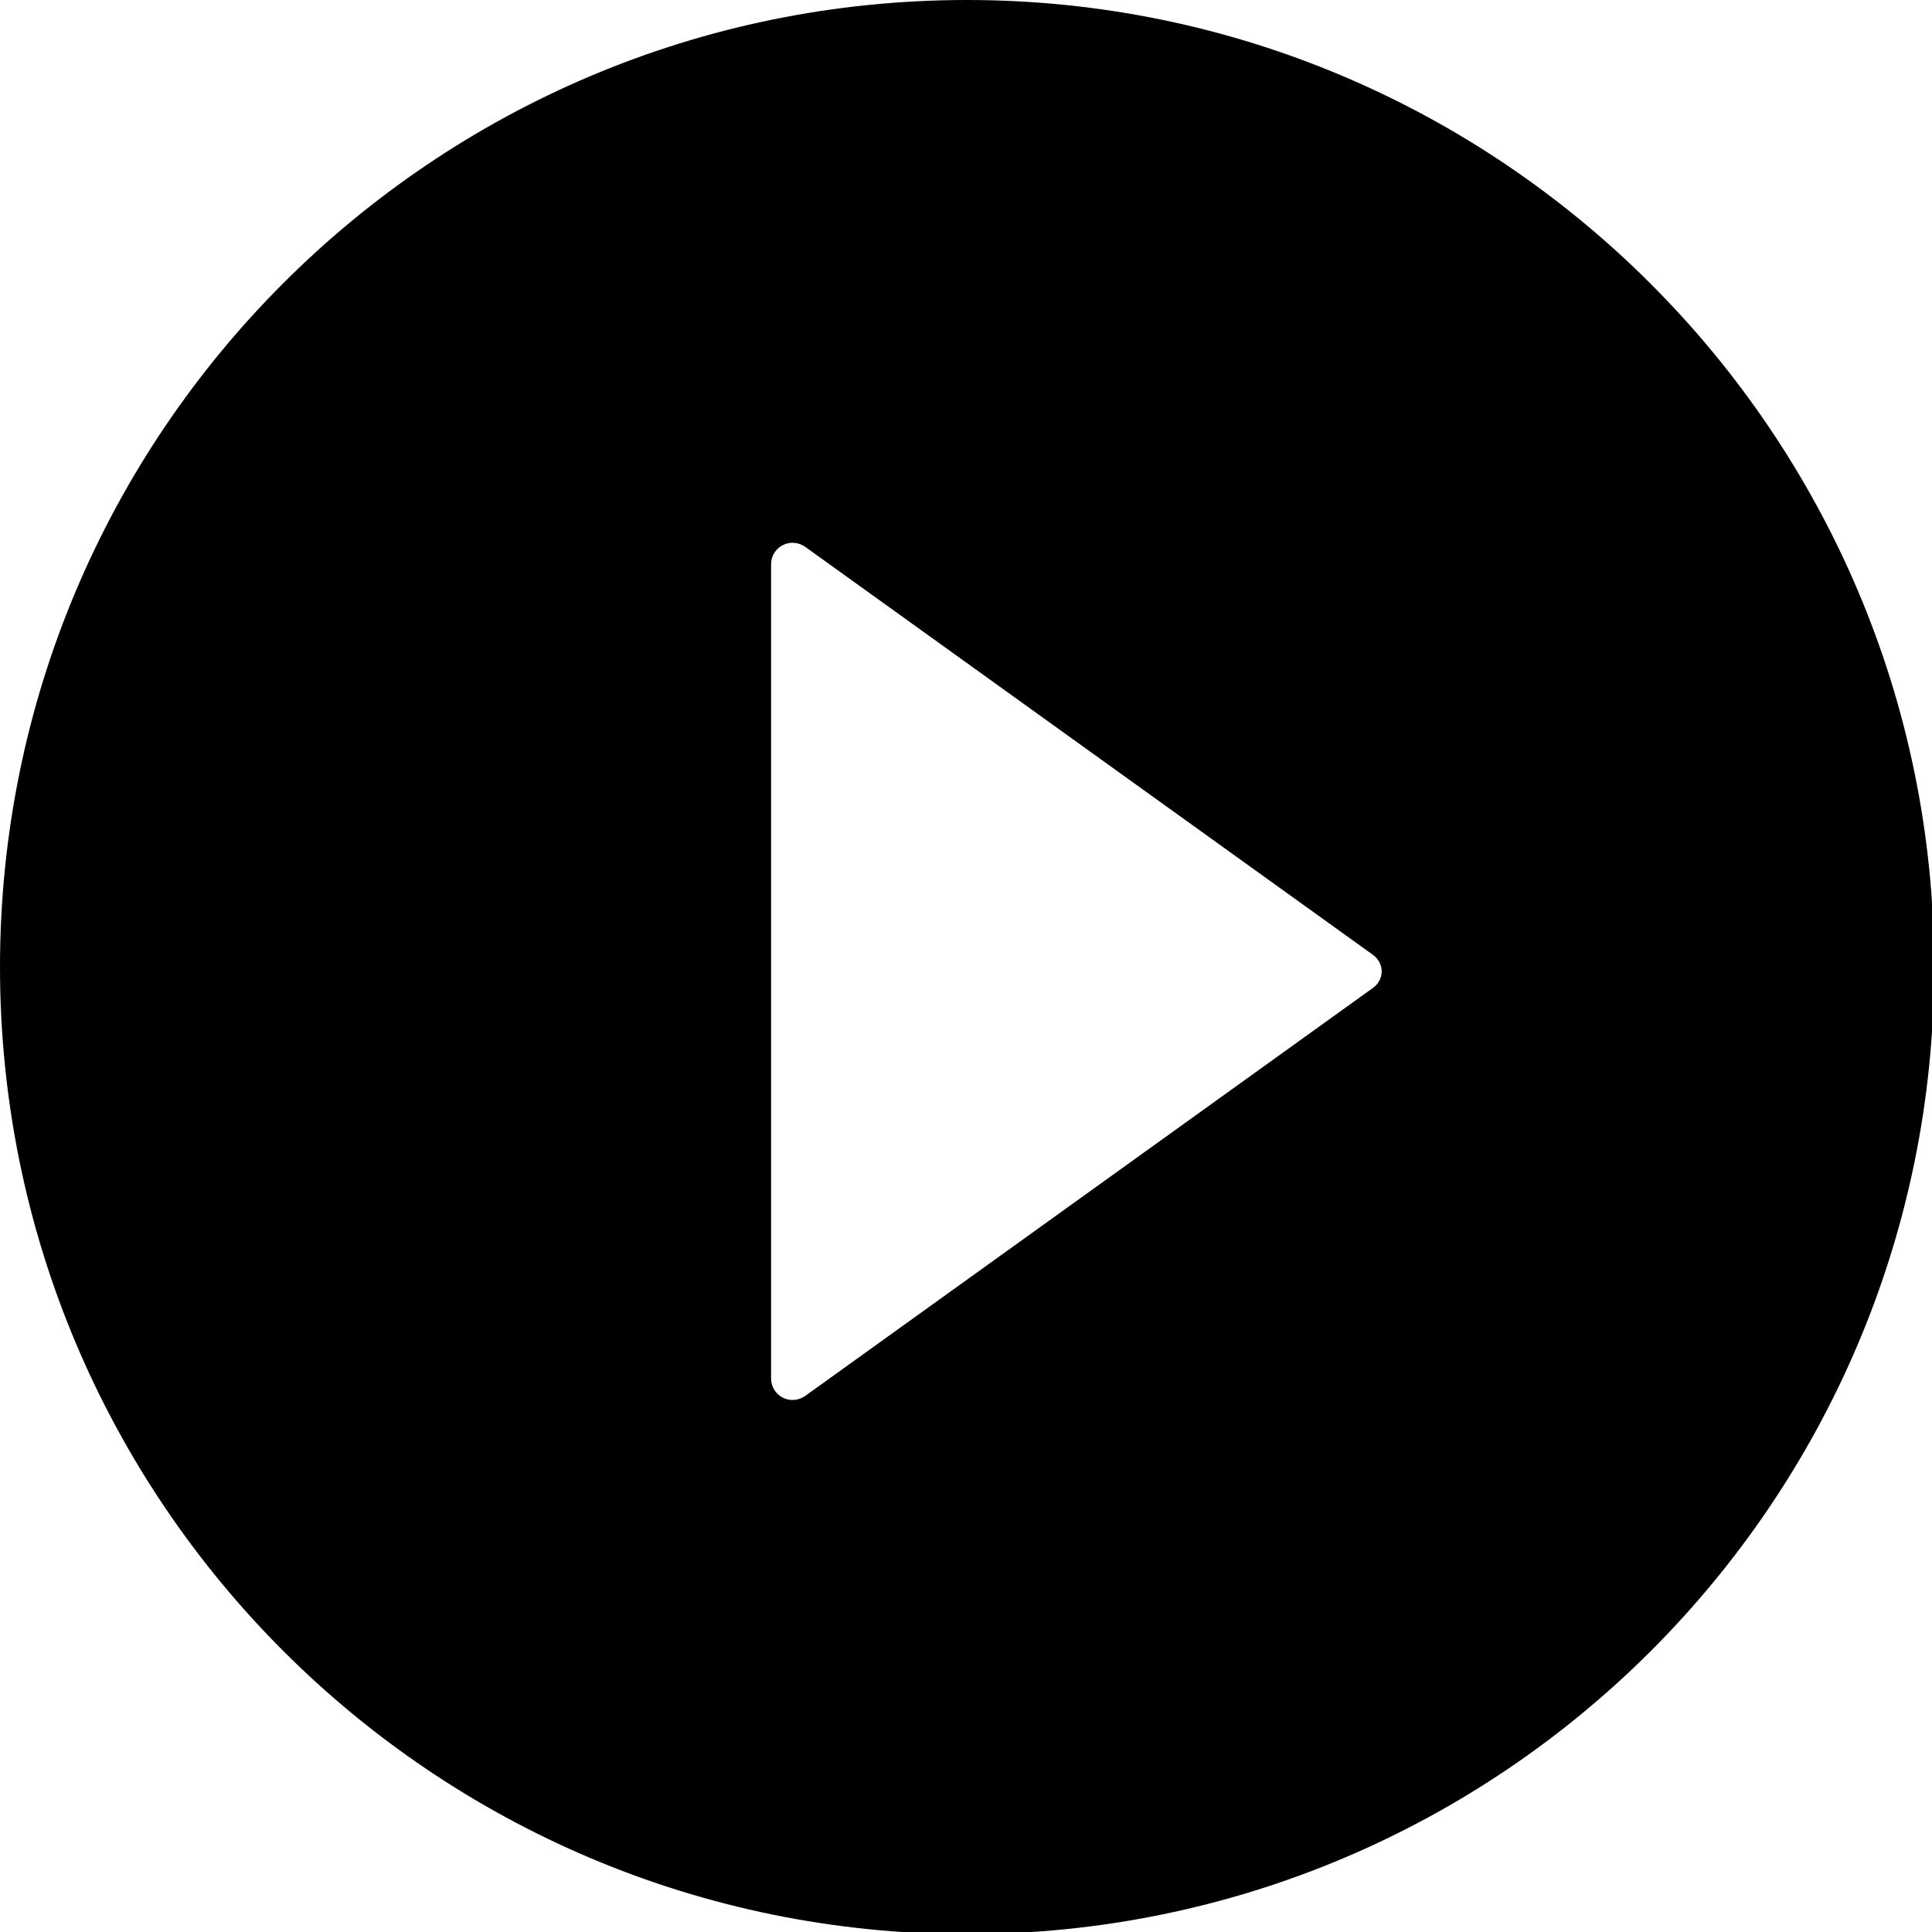
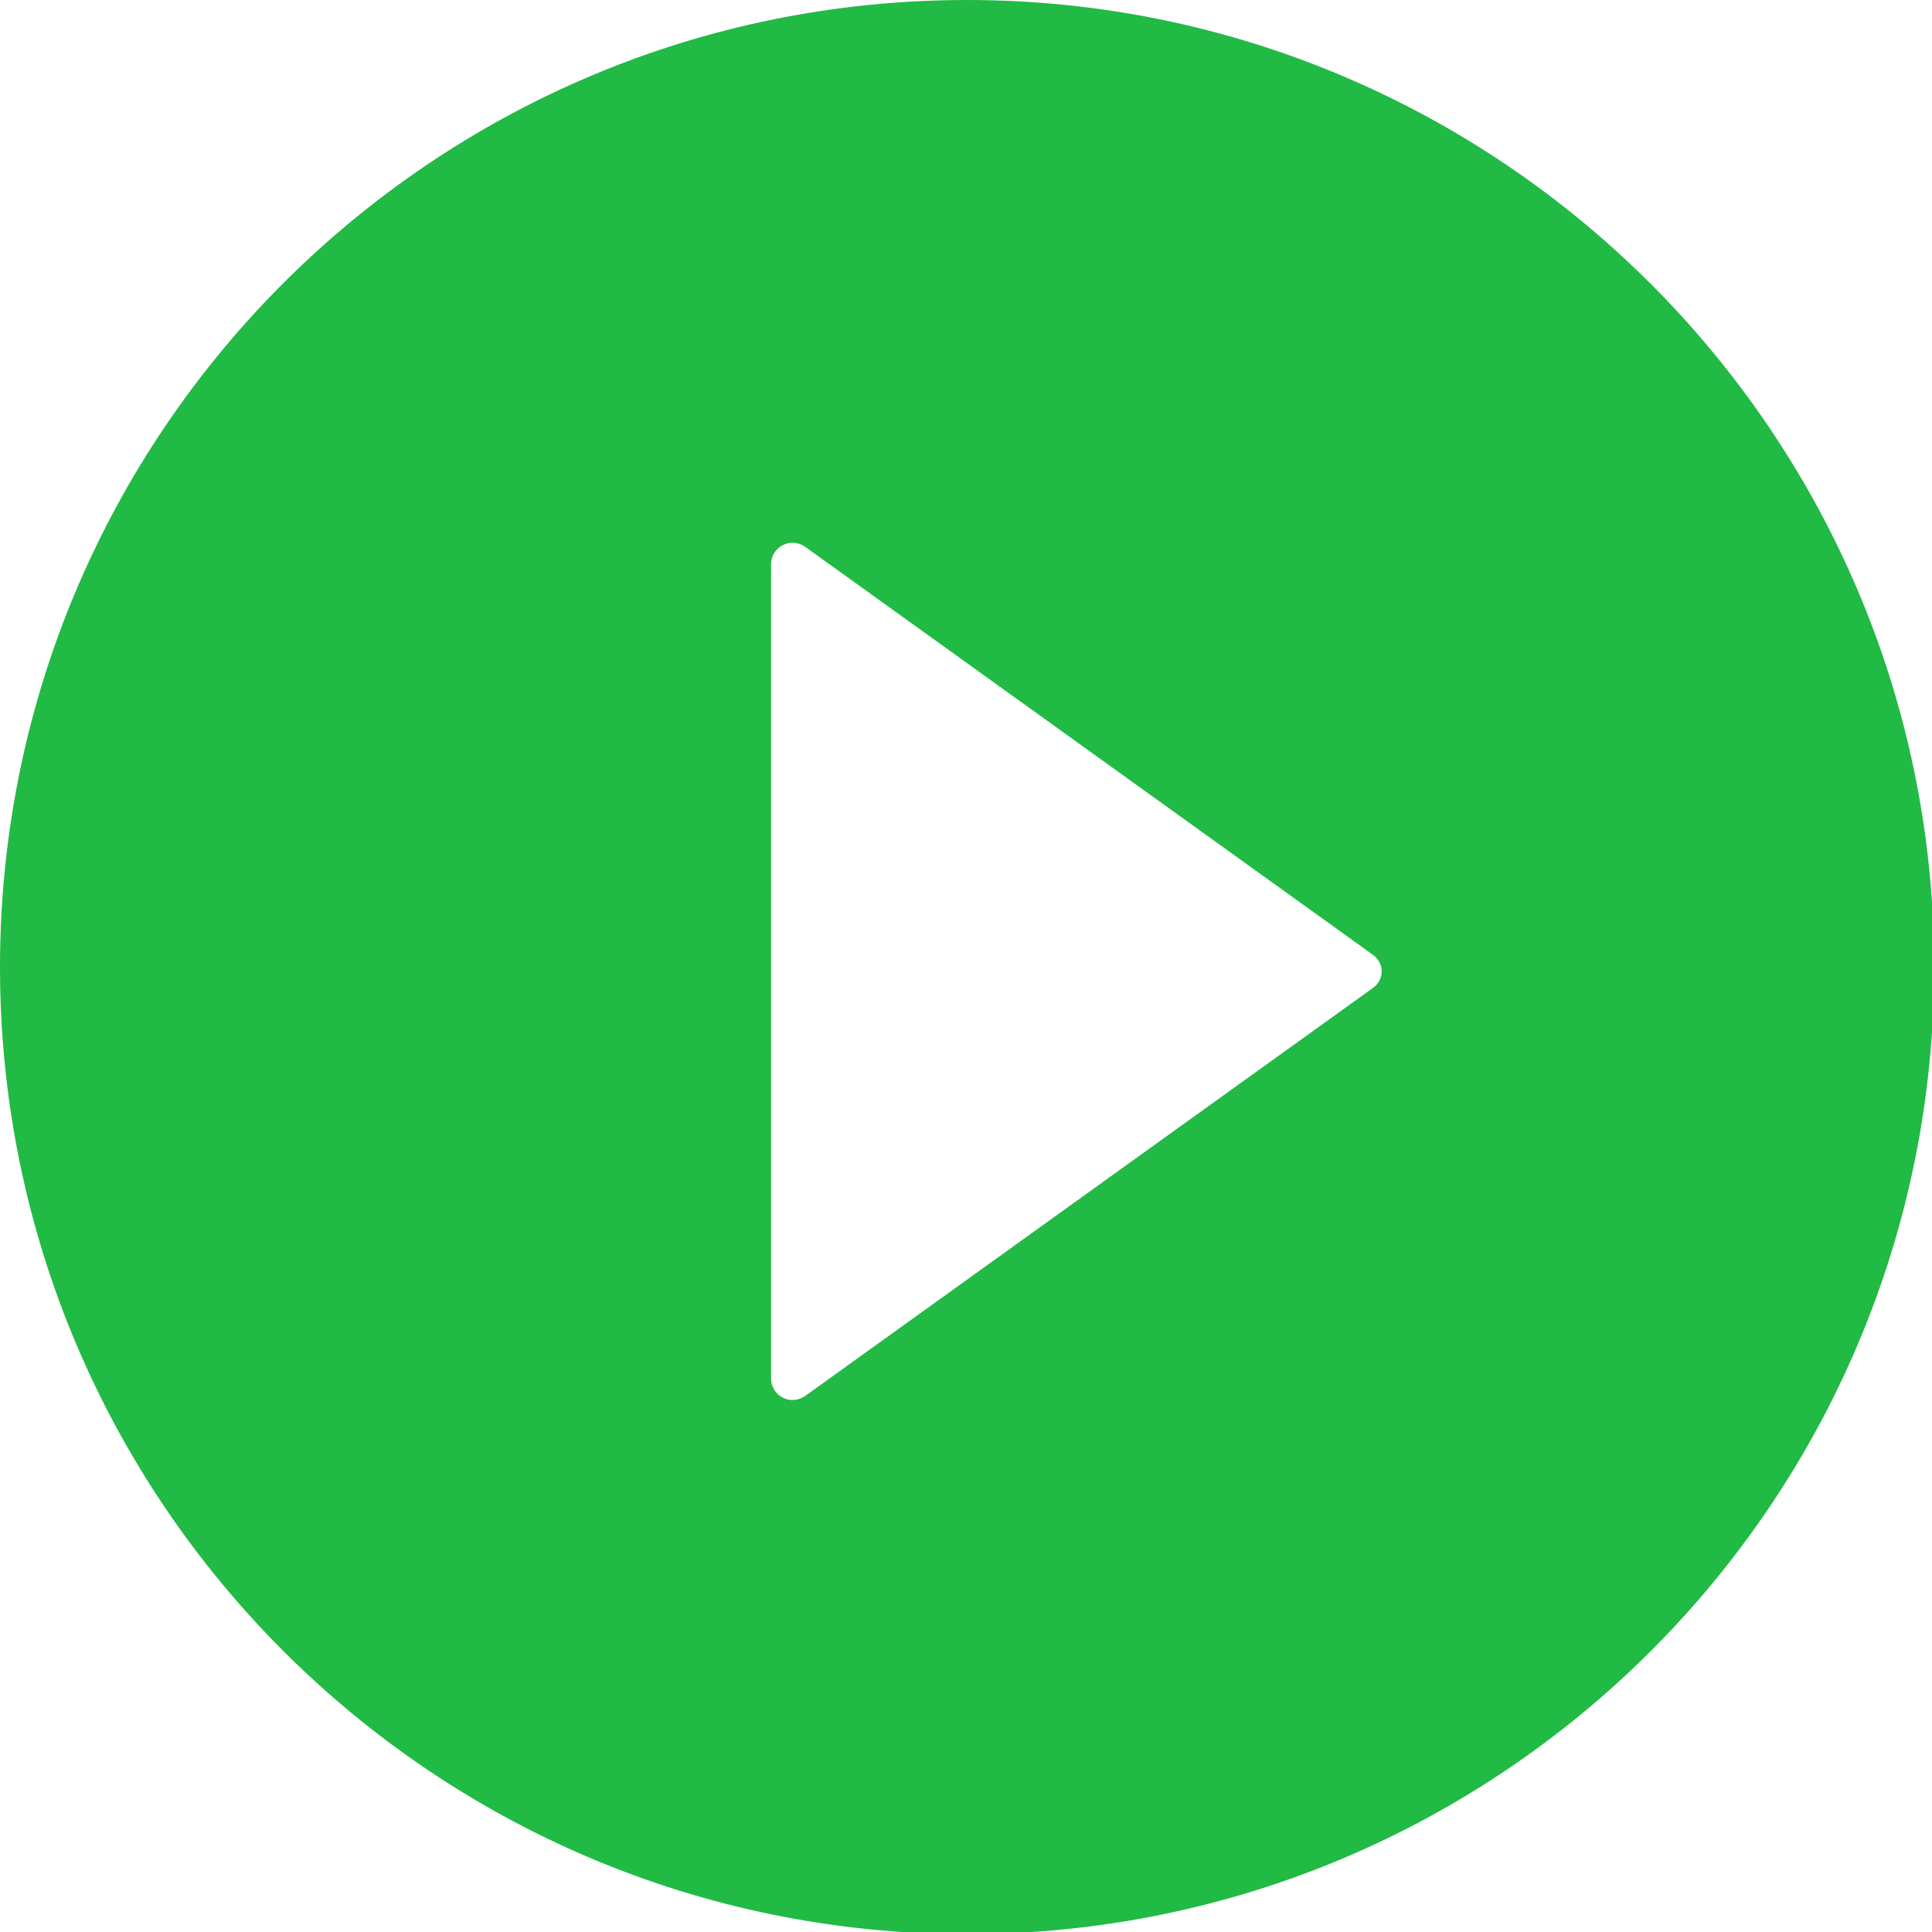
<svg xmlns="http://www.w3.org/2000/svg" version="1.1" x="0px" y="0px" viewBox="0 0 89.7 89.7" style="enable-background:new 0 0 89.7 89.7;" xml:space="preserve">
  <g>
    <g>
-       <path d="M44.9,0C20.1,0,0,20.1,0,44.9s20.1,44.9,44.9,44.9s44.9-20.1,44.9-44.9S69.6,0,44.9,0z M63.7,45.9L37.4,64.8    c-0.7,0.5-1.6,0-1.6-0.8V26.2c0-0.8,0.9-1.3,1.6-0.8l26.3,18.9C64.3,44.7,64.3,45.5,63.7,45.9z" />
+       <path fill="#21ba45" d="M44.9,0C20.1,0,0,20.1,0,44.9s20.1,44.9,44.9,44.9s44.9-20.1,44.9-44.9S69.6,0,44.9,0z M63.7,45.9L37.4,64.8    c-0.7,0.5-1.6,0-1.6-0.8V26.2c0-0.8,0.9-1.3,1.6-0.8l26.3,18.9C64.3,44.7,64.3,45.5,63.7,45.9z" />
    </g>
  </g>
</svg>
